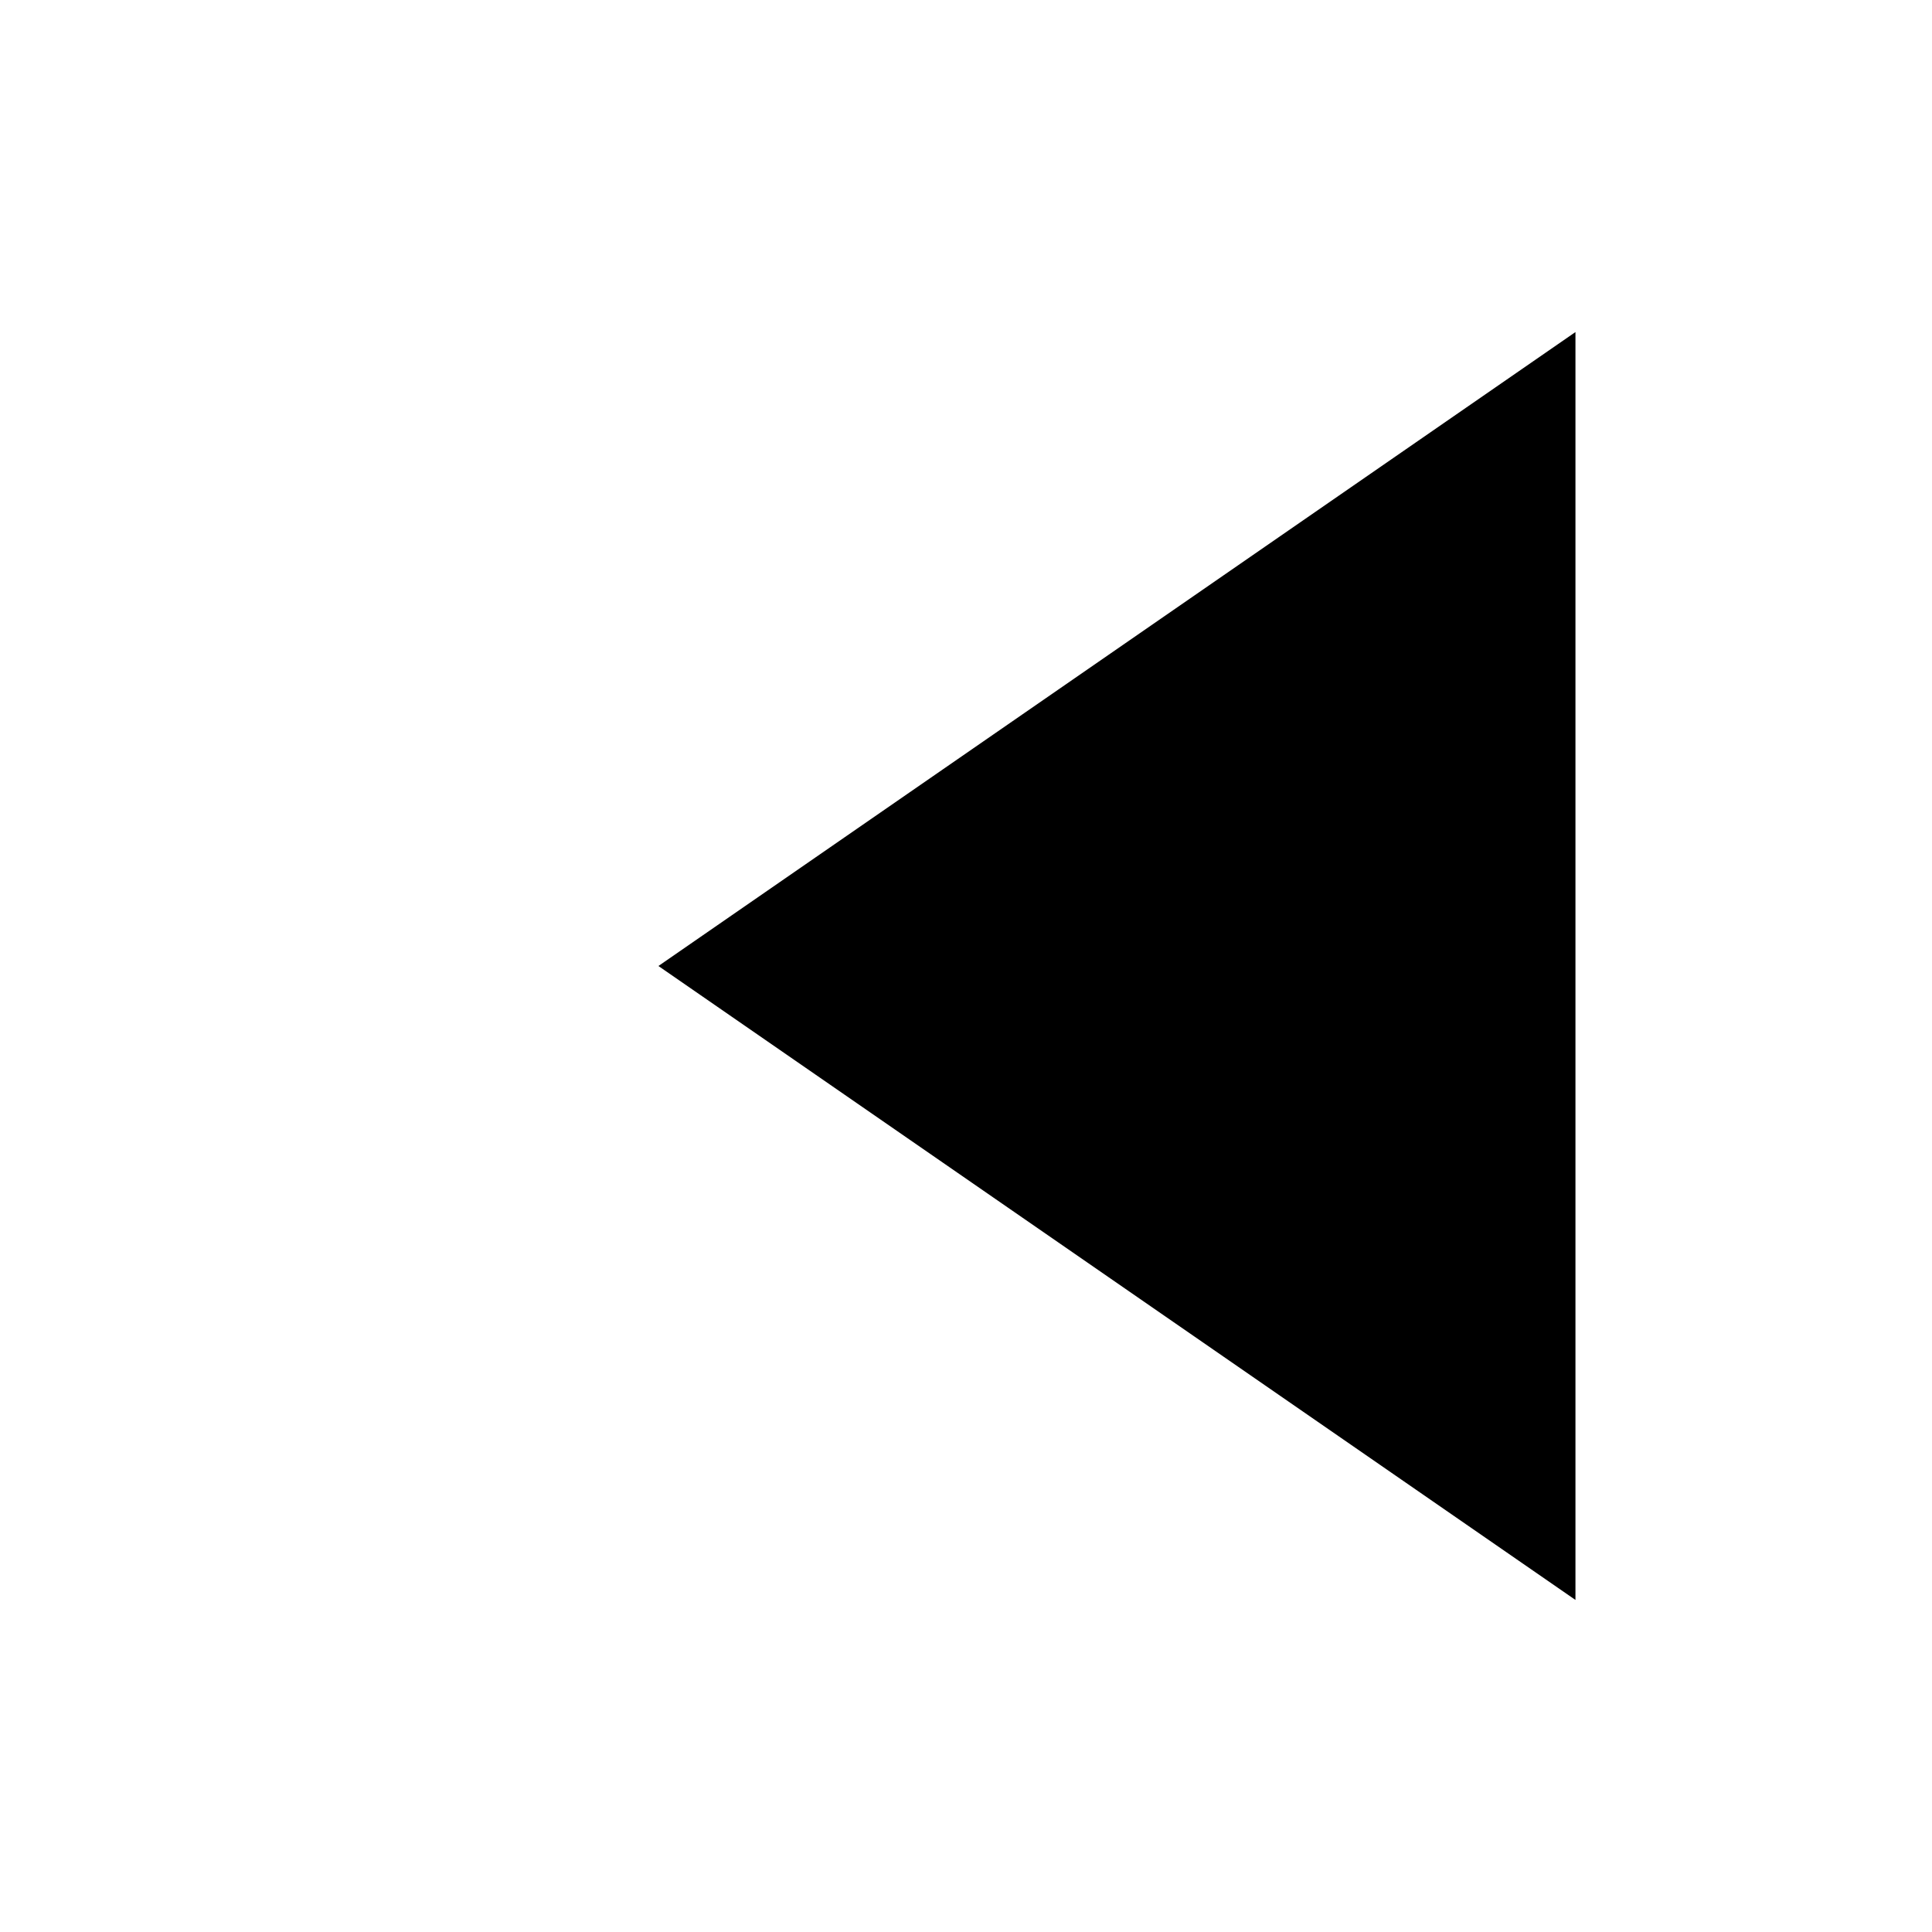
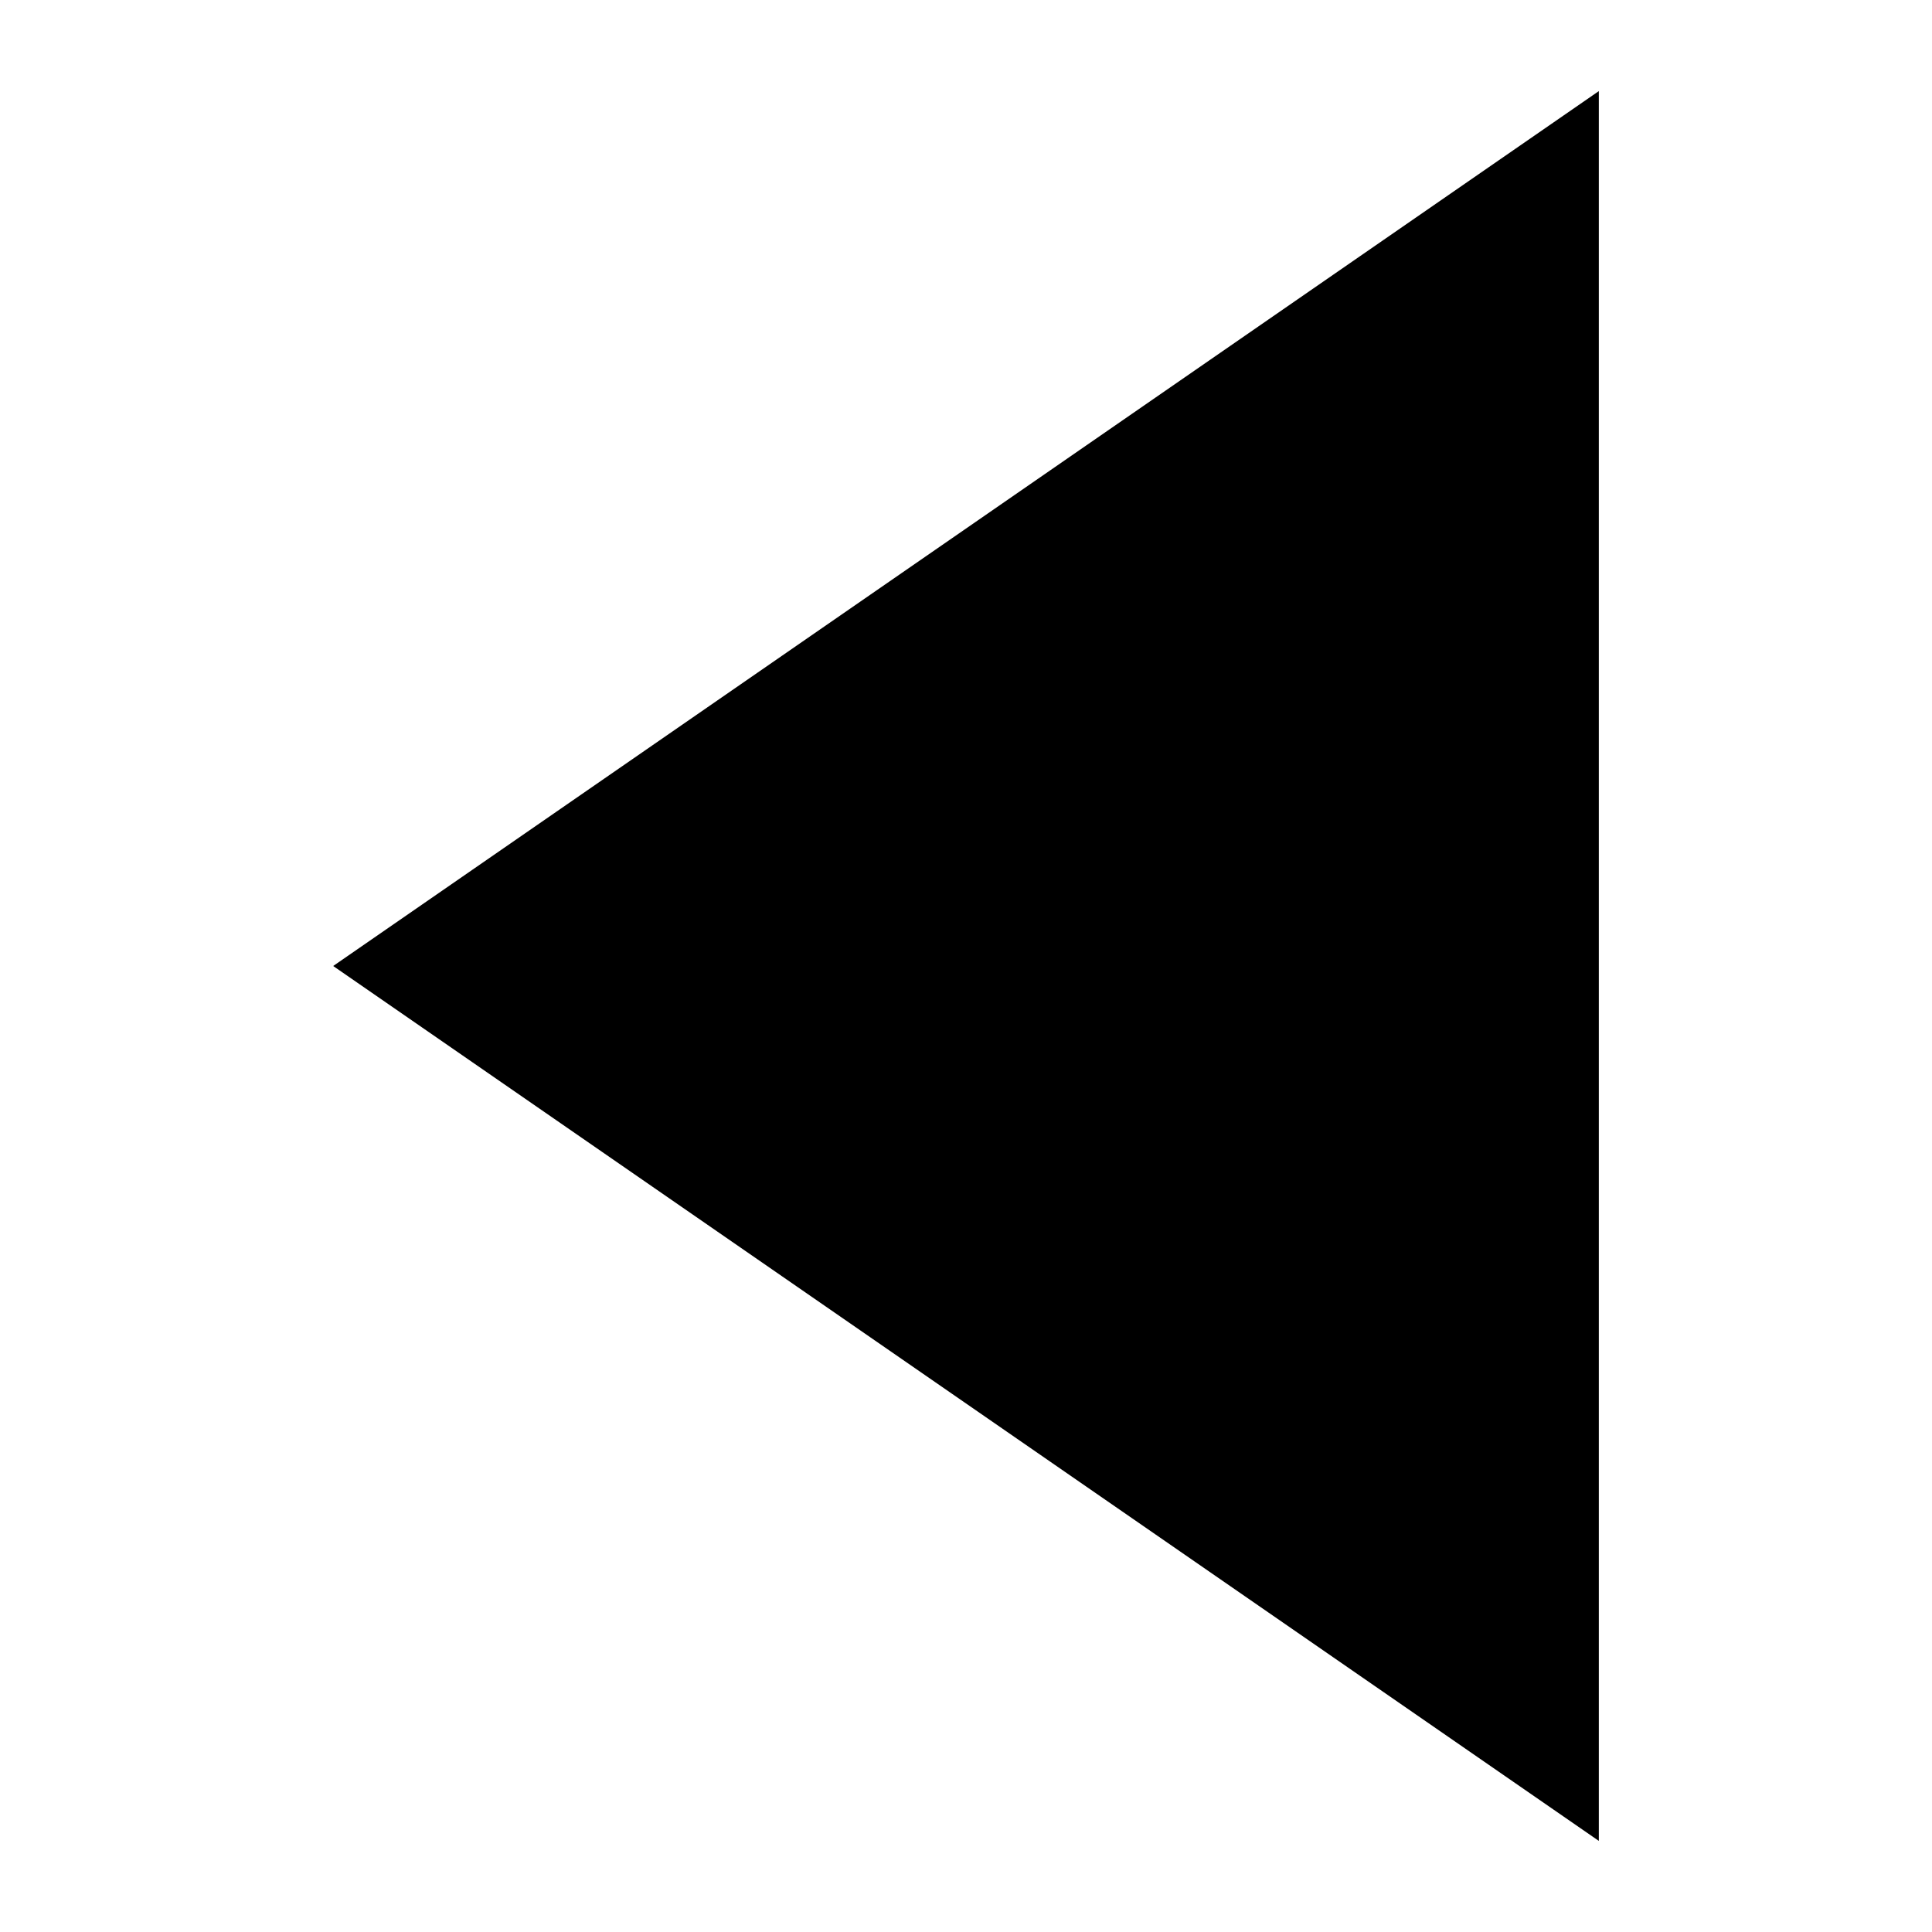
<svg xmlns="http://www.w3.org/2000/svg" version="1.1" id="Layer_1" x="0px" y="0px" width="64px" height="64px" viewBox="0 0 64 64" enable-background="new 0 0 64 64" xml:space="preserve">
  <g id="axis-xhdpi" display="none">
    <path display="inline" fill="#555555" d="M32.083,0.167c-17.626,0-31.917,14.291-31.917,31.916C0.167,49.711,14.458,64,32.083,64   C49.711,64,64,49.711,64,32.082C64,14.457,49.711,0.167,32.083,0.167z M32.083,57.8C17.88,57.8,6.365,46.286,6.365,32.082   c0-14.203,11.516-25.718,25.719-25.718S57.801,17.88,57.801,32.082C57.801,46.288,46.289,57.8,32.083,57.8z" />
-     <path id="pause-3-icon" fill="#00FF00" d="M29.973,46.103h-8.167V18.064h8.167V46.103z M43.357,46.103h-8.169V18.064h8.169V46.103z   " />
+     <path id="pause-3-icon" display="inline" fill="#00FF00" d="M29.973,46.104h-8.167v-28.04h8.167V46.104z M43.357,46.104h-8.17   v-28.04h8.17V46.104z" />
  </g>
-   <polygon id="arrow-37-icon" points="52.189,11 52.189,53 21.811,32 " />
+   <polygon id="arrow-37-icon" points="52.963,3.018 52.963,60.982 11.037,32 " />
+   <rect x="0.037" display="none" fill="none" stroke="#000000" stroke-width="6" stroke-miterlimit="10" width="63.963" height="64" />
</svg>
